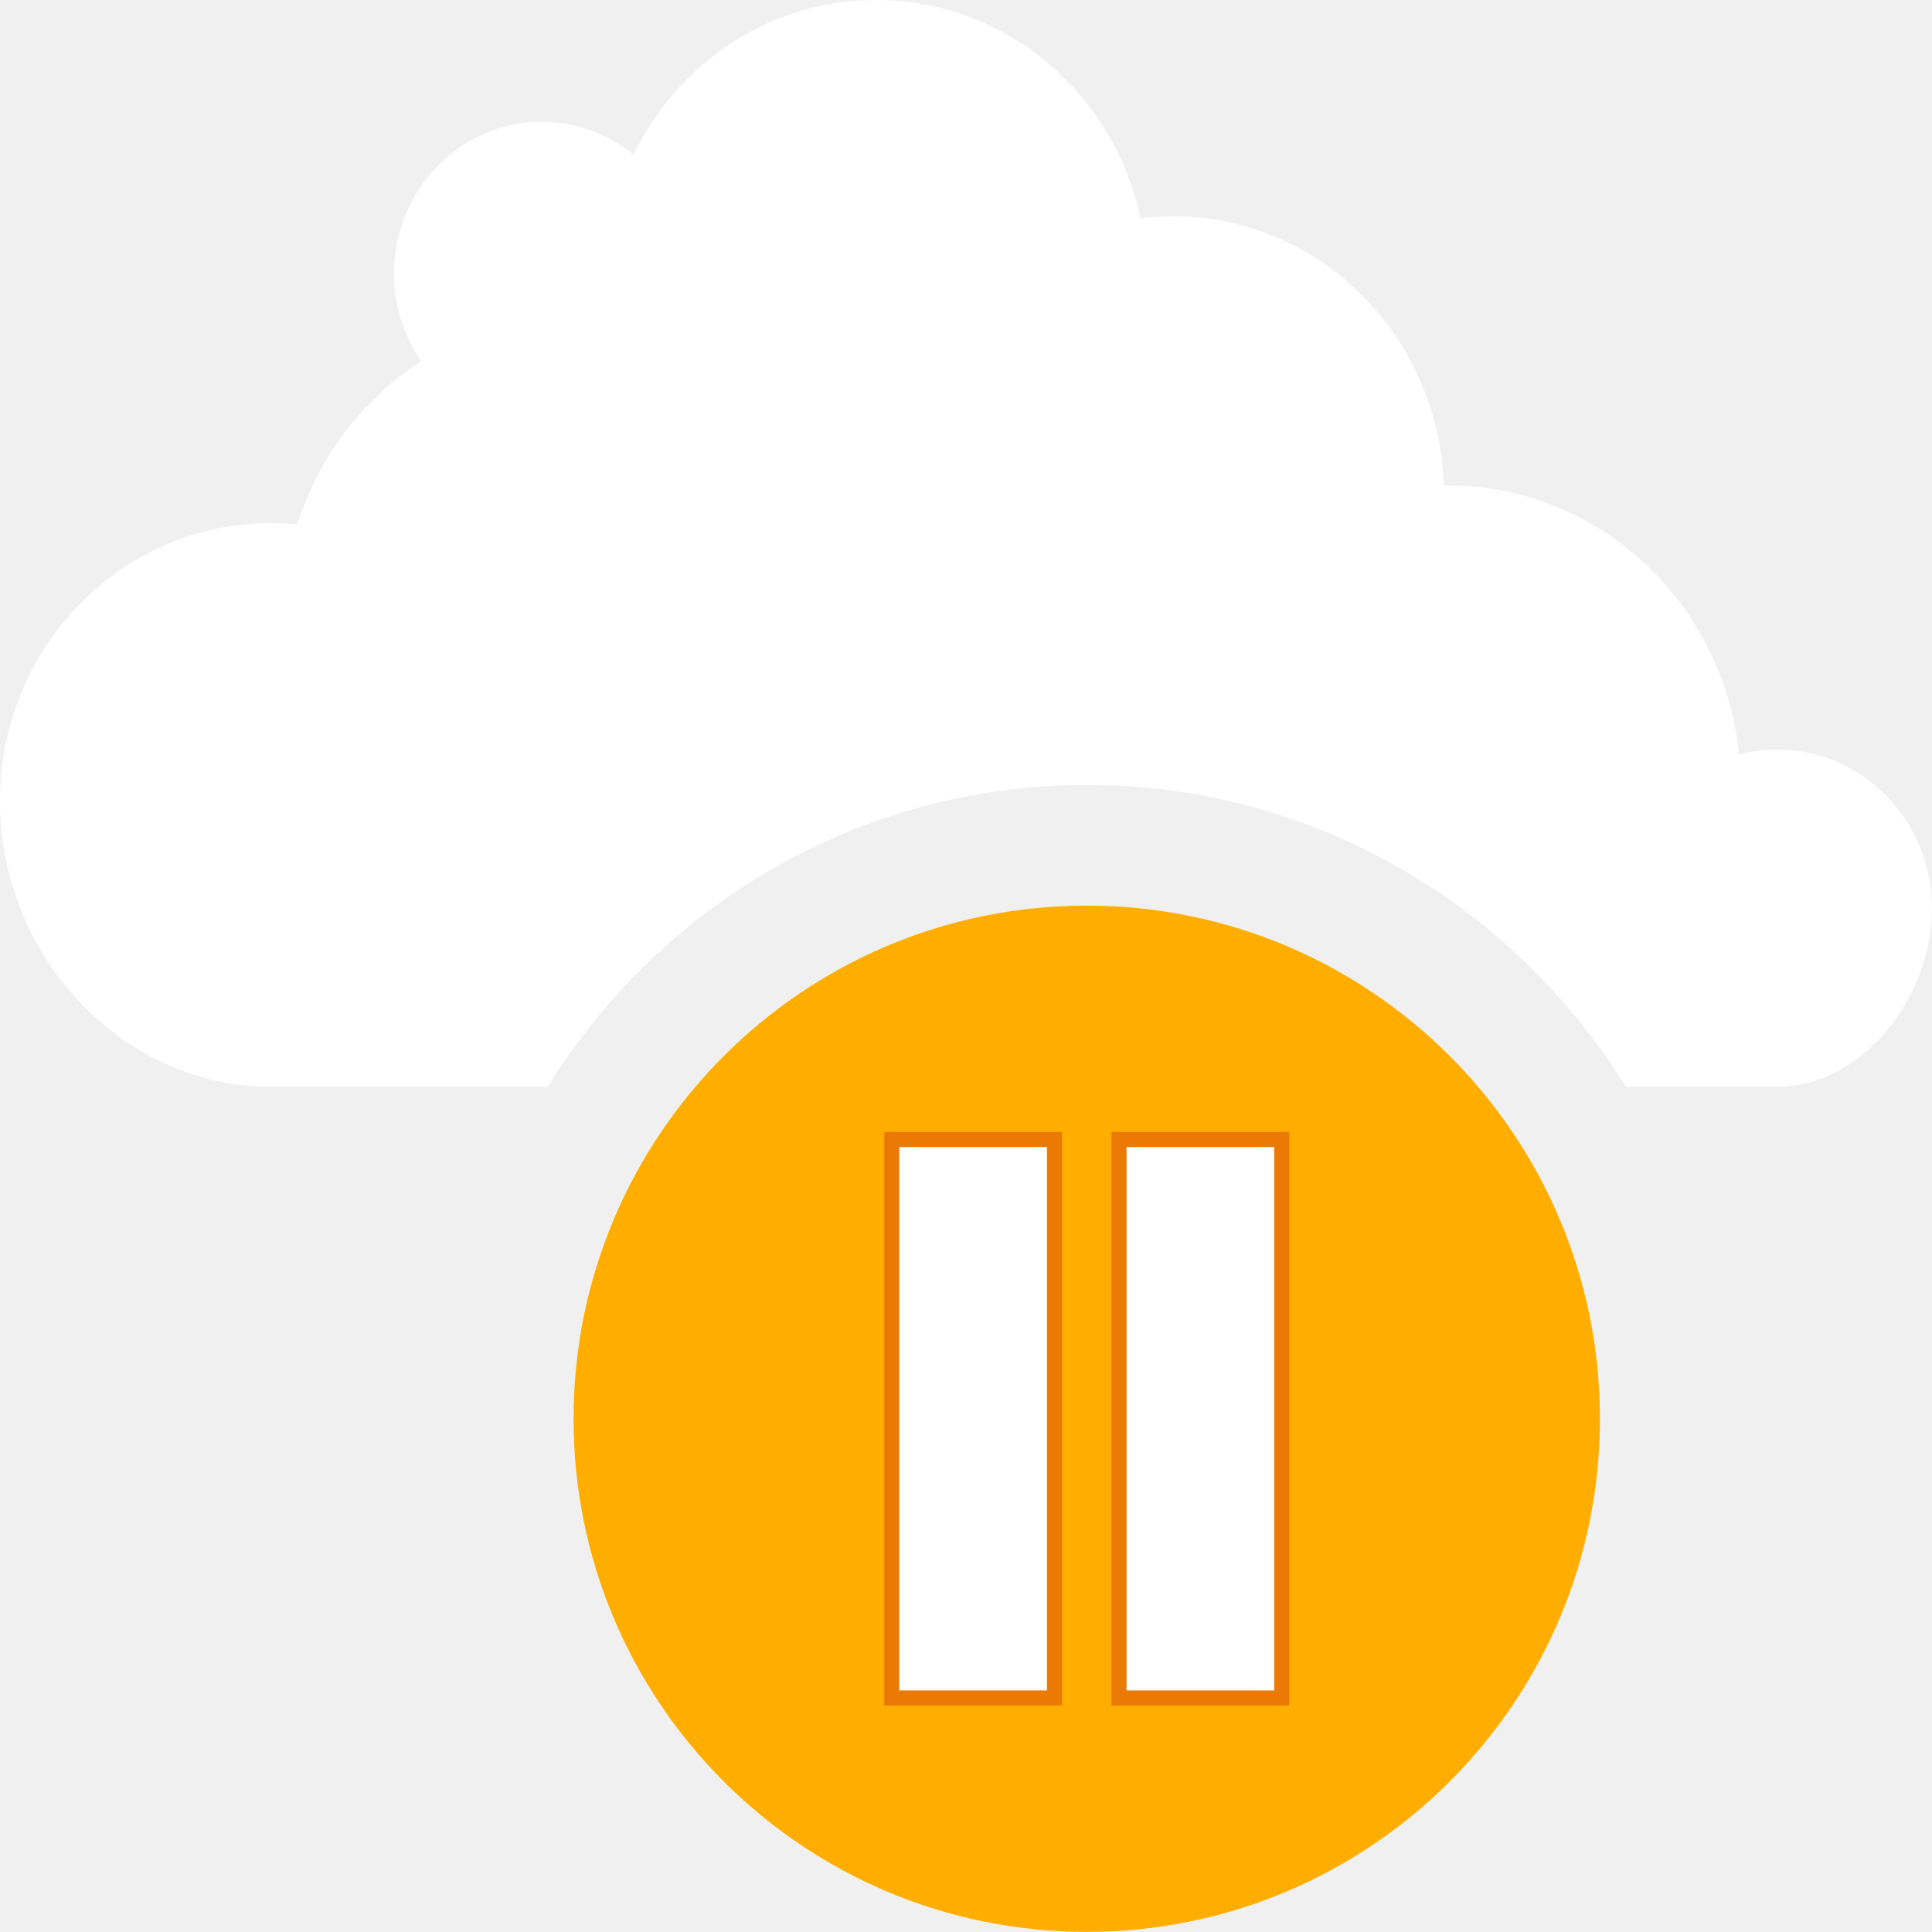
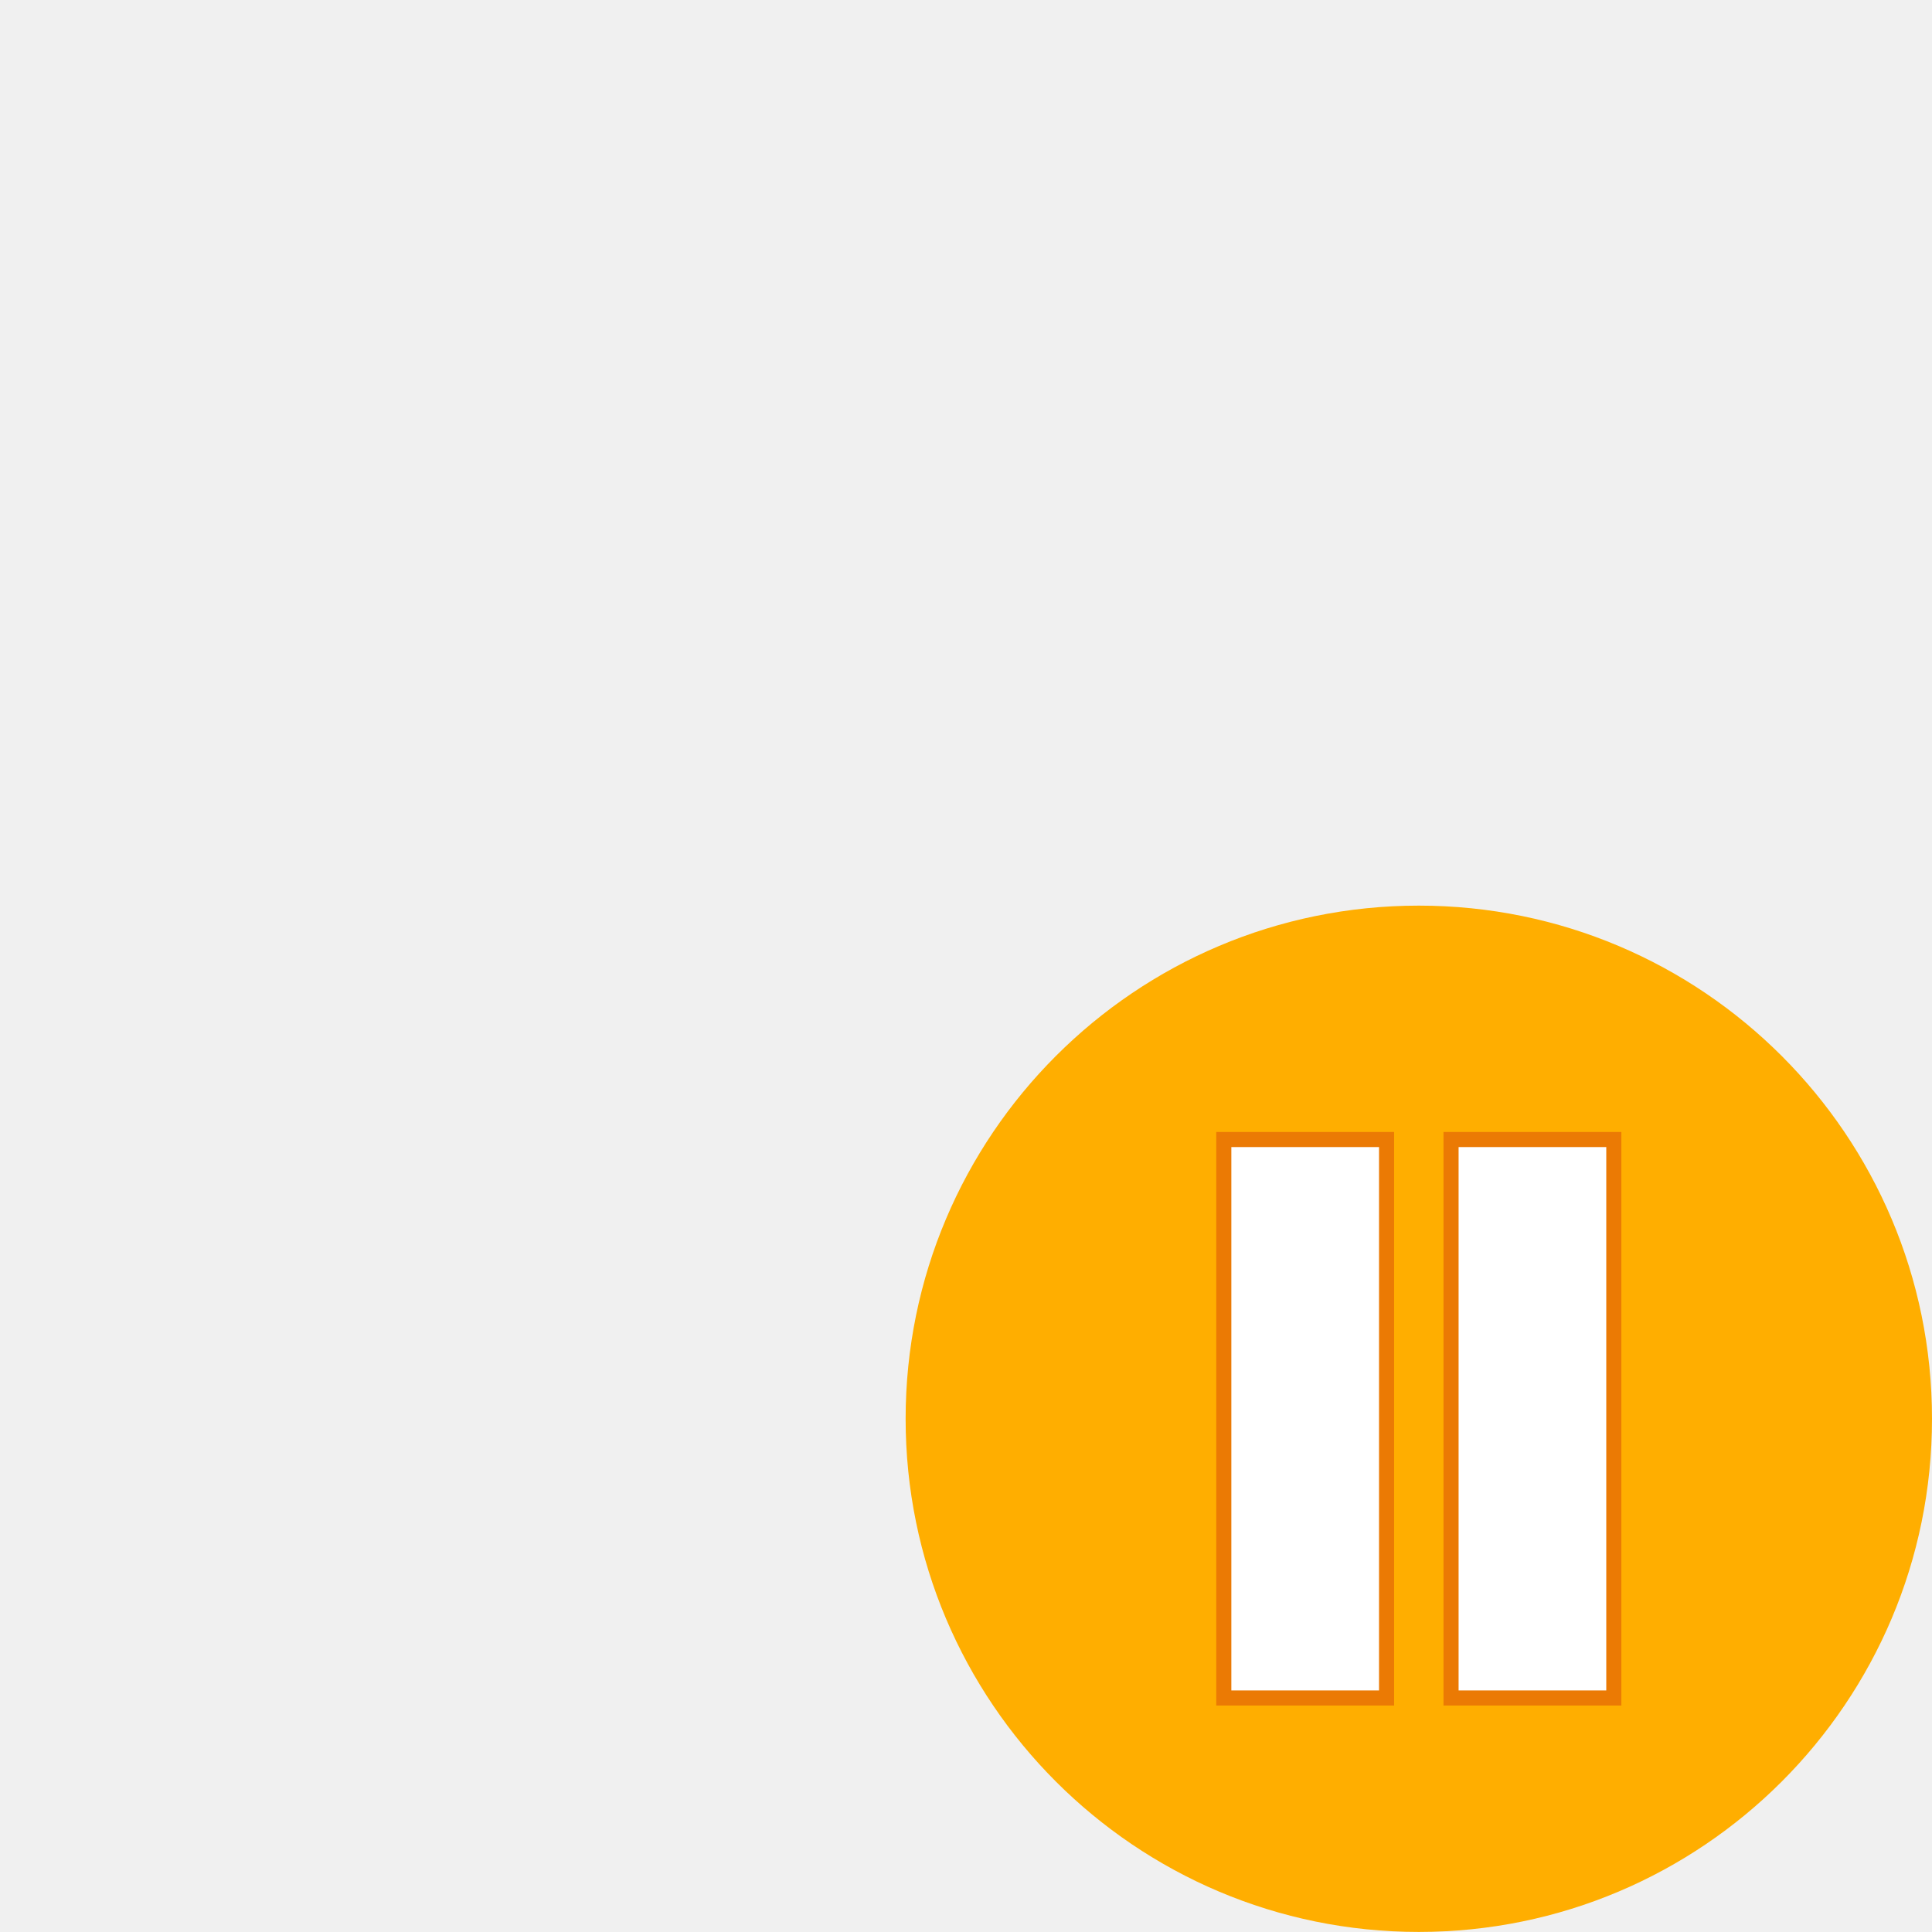
<svg xmlns="http://www.w3.org/2000/svg" width="512" height="512" viewBox="0 0 32 32" fill="none">
  <g clip-path="url(#clip0)">
-     <path fill-rule="evenodd" clip-rule="evenodd" d="M28.805 12.498C28.552 9.994 26.491 8.042 23.985 8.042C23.959 8.042 23.936 8.044 23.912 8.044C23.837 5.567 21.86 3.582 19.43 3.582C19.247 3.582 19.069 3.595 18.892 3.616C18.451 1.548 16.659 0 14.512 0C12.749 0 11.226 1.044 10.493 2.563C10.075 2.222 9.549 2.018 8.973 2.018C7.622 2.018 6.526 3.144 6.526 4.532C6.526 5.073 6.694 5.573 6.976 5.983C6.014 6.601 5.279 7.556 4.926 8.687C4.78 8.673 4.633 8.665 4.484 8.665C2.007 8.665 -0.001 10.727 -0.001 13.27C-0.001 15.814 2.007 18 4.484 18H9.072C10.925 15.006 14.227 13 18 13C21.771 13 25.076 15.006 26.927 18H29.436C30.852 18 32 16.503 32 15.049C32 13.594 30.852 12.415 29.436 12.415C29.218 12.415 29.008 12.446 28.805 12.498Z" fill="white" />
-     <path fill-rule="evenodd" clip-rule="evenodd" d="M26.5 23.5C26.5 28.193 22.694 31.998 18 31.998C13.306 31.998 9.5 28.193 9.5 23.5C9.5 18.805 13.306 15 18 15C22.694 15 26.5 18.805 26.5 23.5Z" fill="#FFAE00" />
-     <path fill-rule="evenodd" clip-rule="evenodd" d="M21.23 18.874H18.534V28.124H21.23V18.874ZM17.466 18.874H14.77V28.124H17.466V18.874Z" fill="white" stroke="#EB7A04" stroke-width="0.25" />
+     <path fill-rule="evenodd" clip-rule="evenodd" d="M 32 23.5 C 32 28.193 28.194 31.999 23.5 31.999 C 18.806 31.999 15 28.193 15 23.5 C 15 18.805 18.806 15 23.5 15 C 28.194 15 32 18.805 32 23.5 Z" fill="#FFAE00" />
+     <path fill-rule="evenodd" clip-rule="evenodd" d="M 26.73 18.874 L 24.034 18.874 L 24.034 28.124 L 26.73 28.124 L 26.73 18.874 Z M 22.966 18.874 L 20.27 18.874 L 20.27 28.124 L 22.966 28.124 L 22.966 18.874 Z" fill="white" stroke="#EB7A04" stroke-width="0.25" />
  </g>
  <defs>
    <clipPath id="clip0">
      <rect width="32" height="32" fill="white" />
    </clipPath>
  </defs>
</svg>
